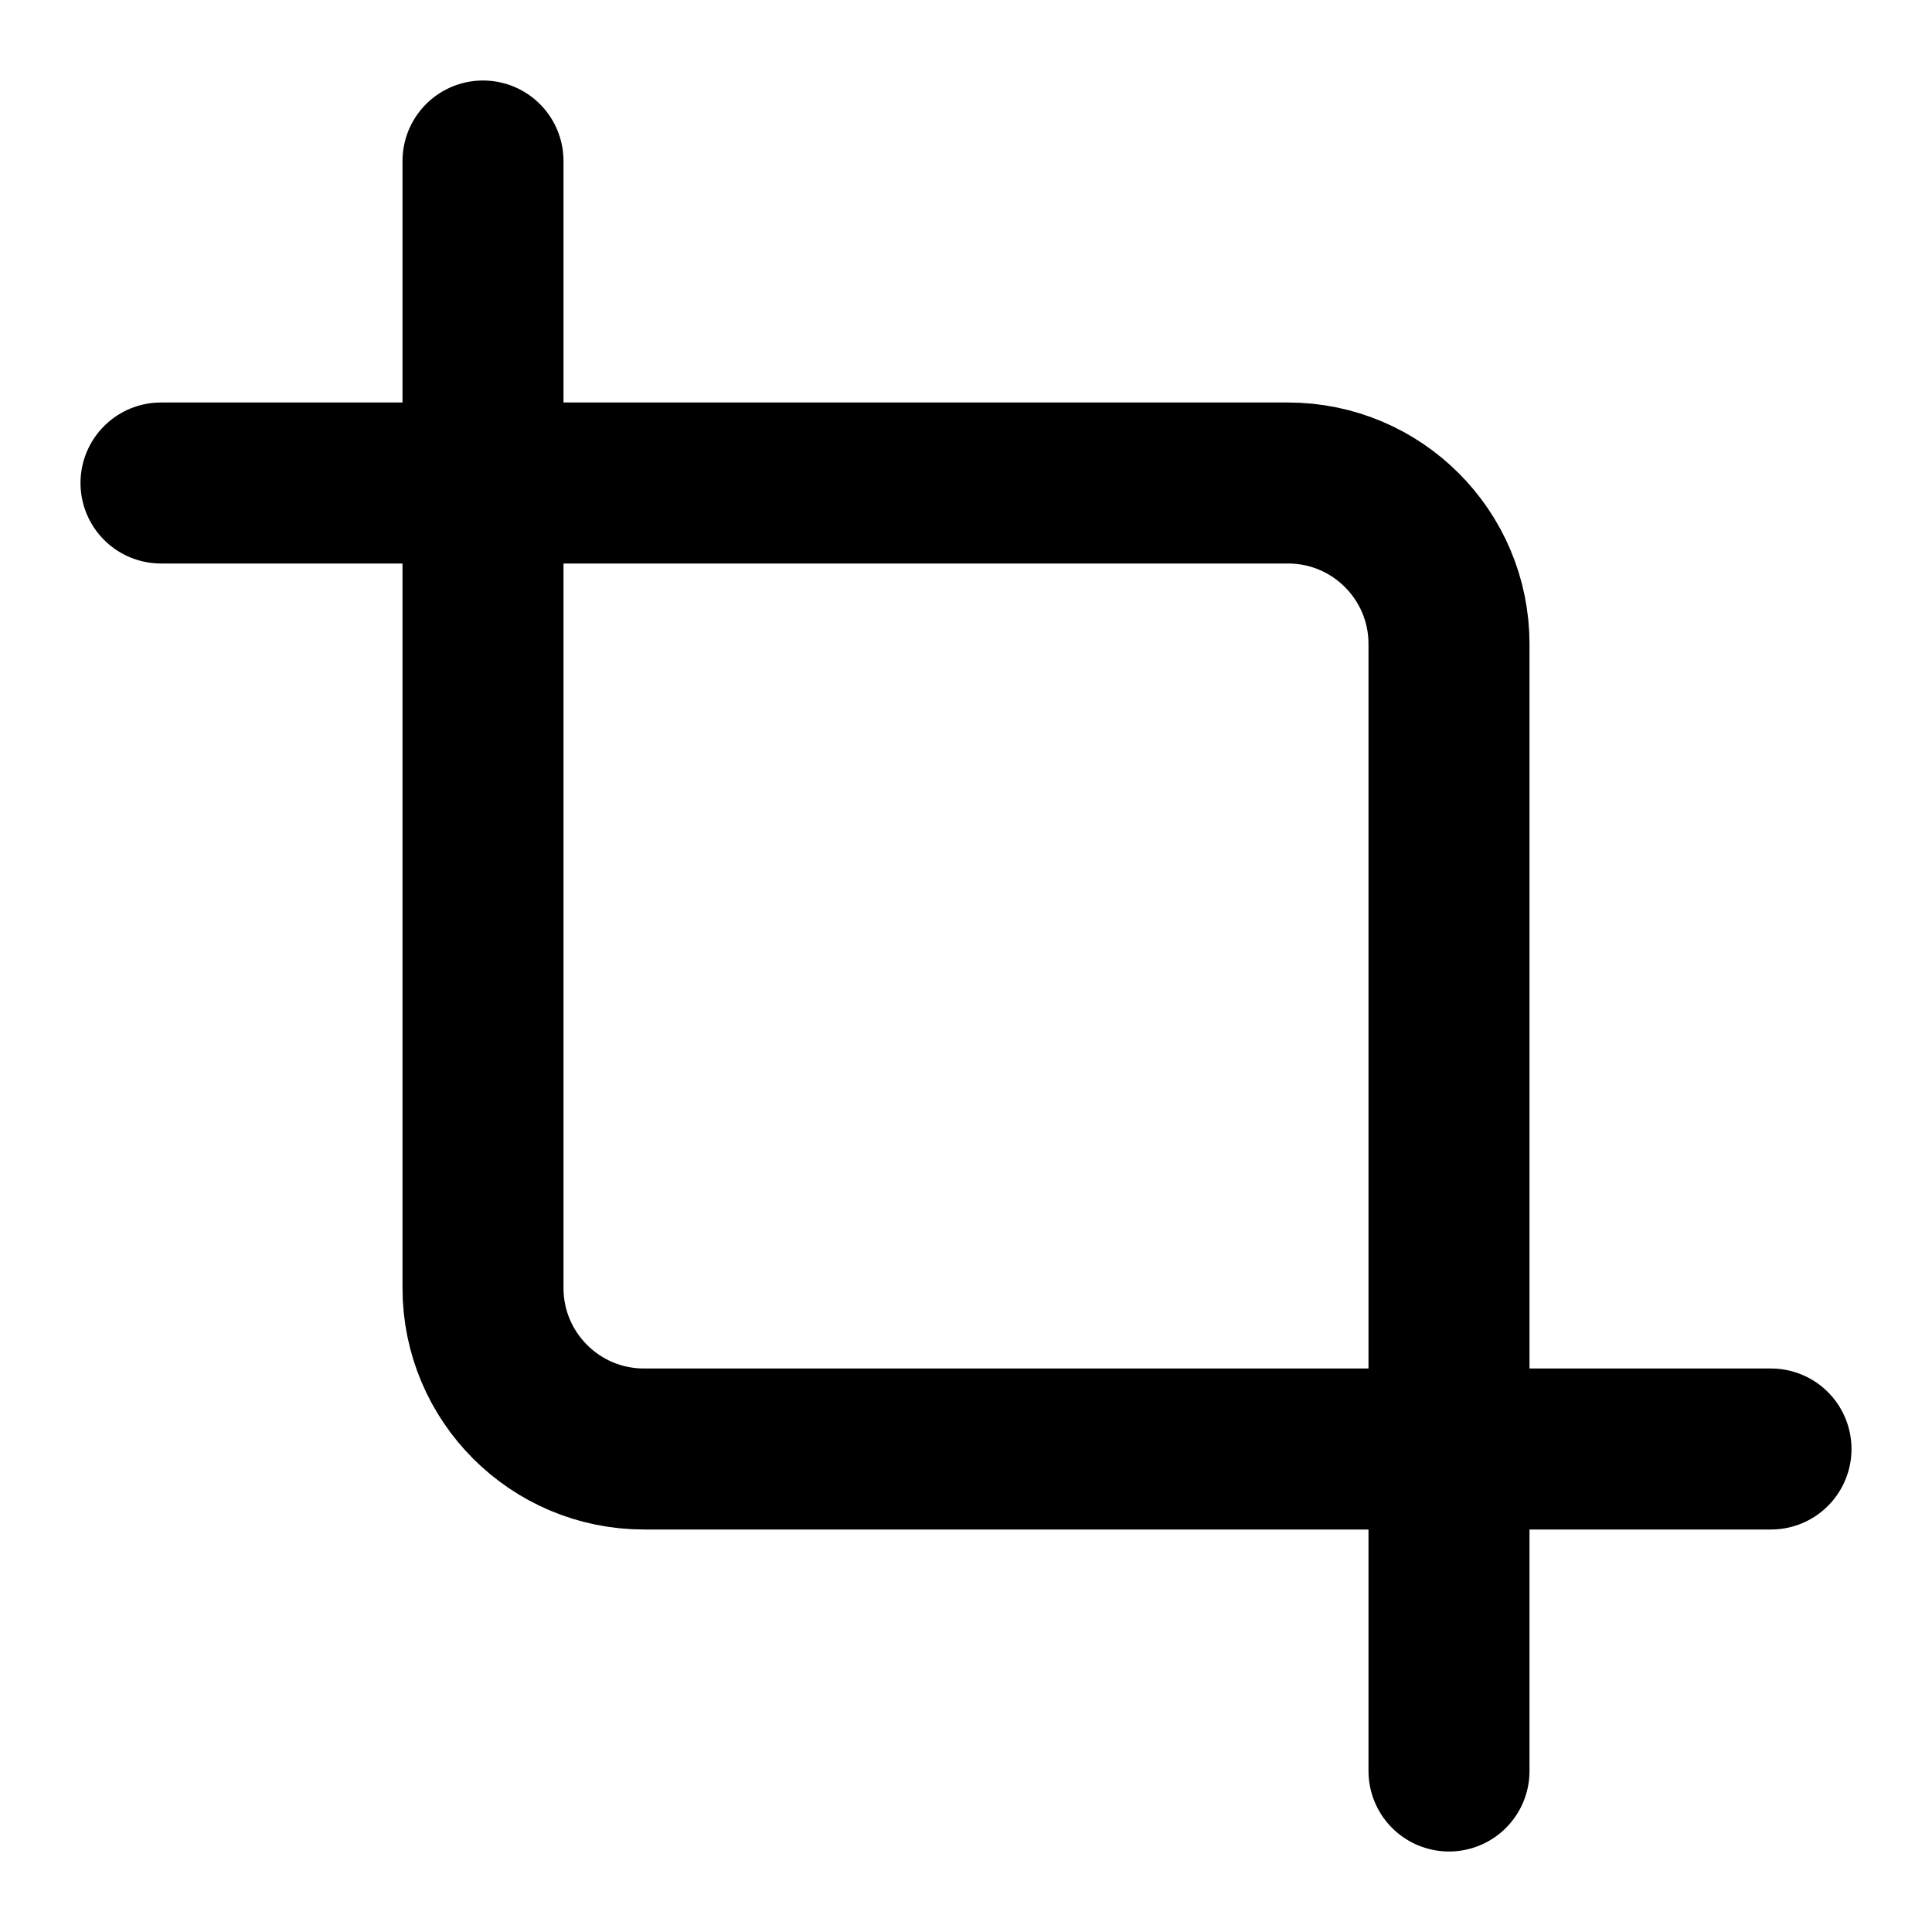
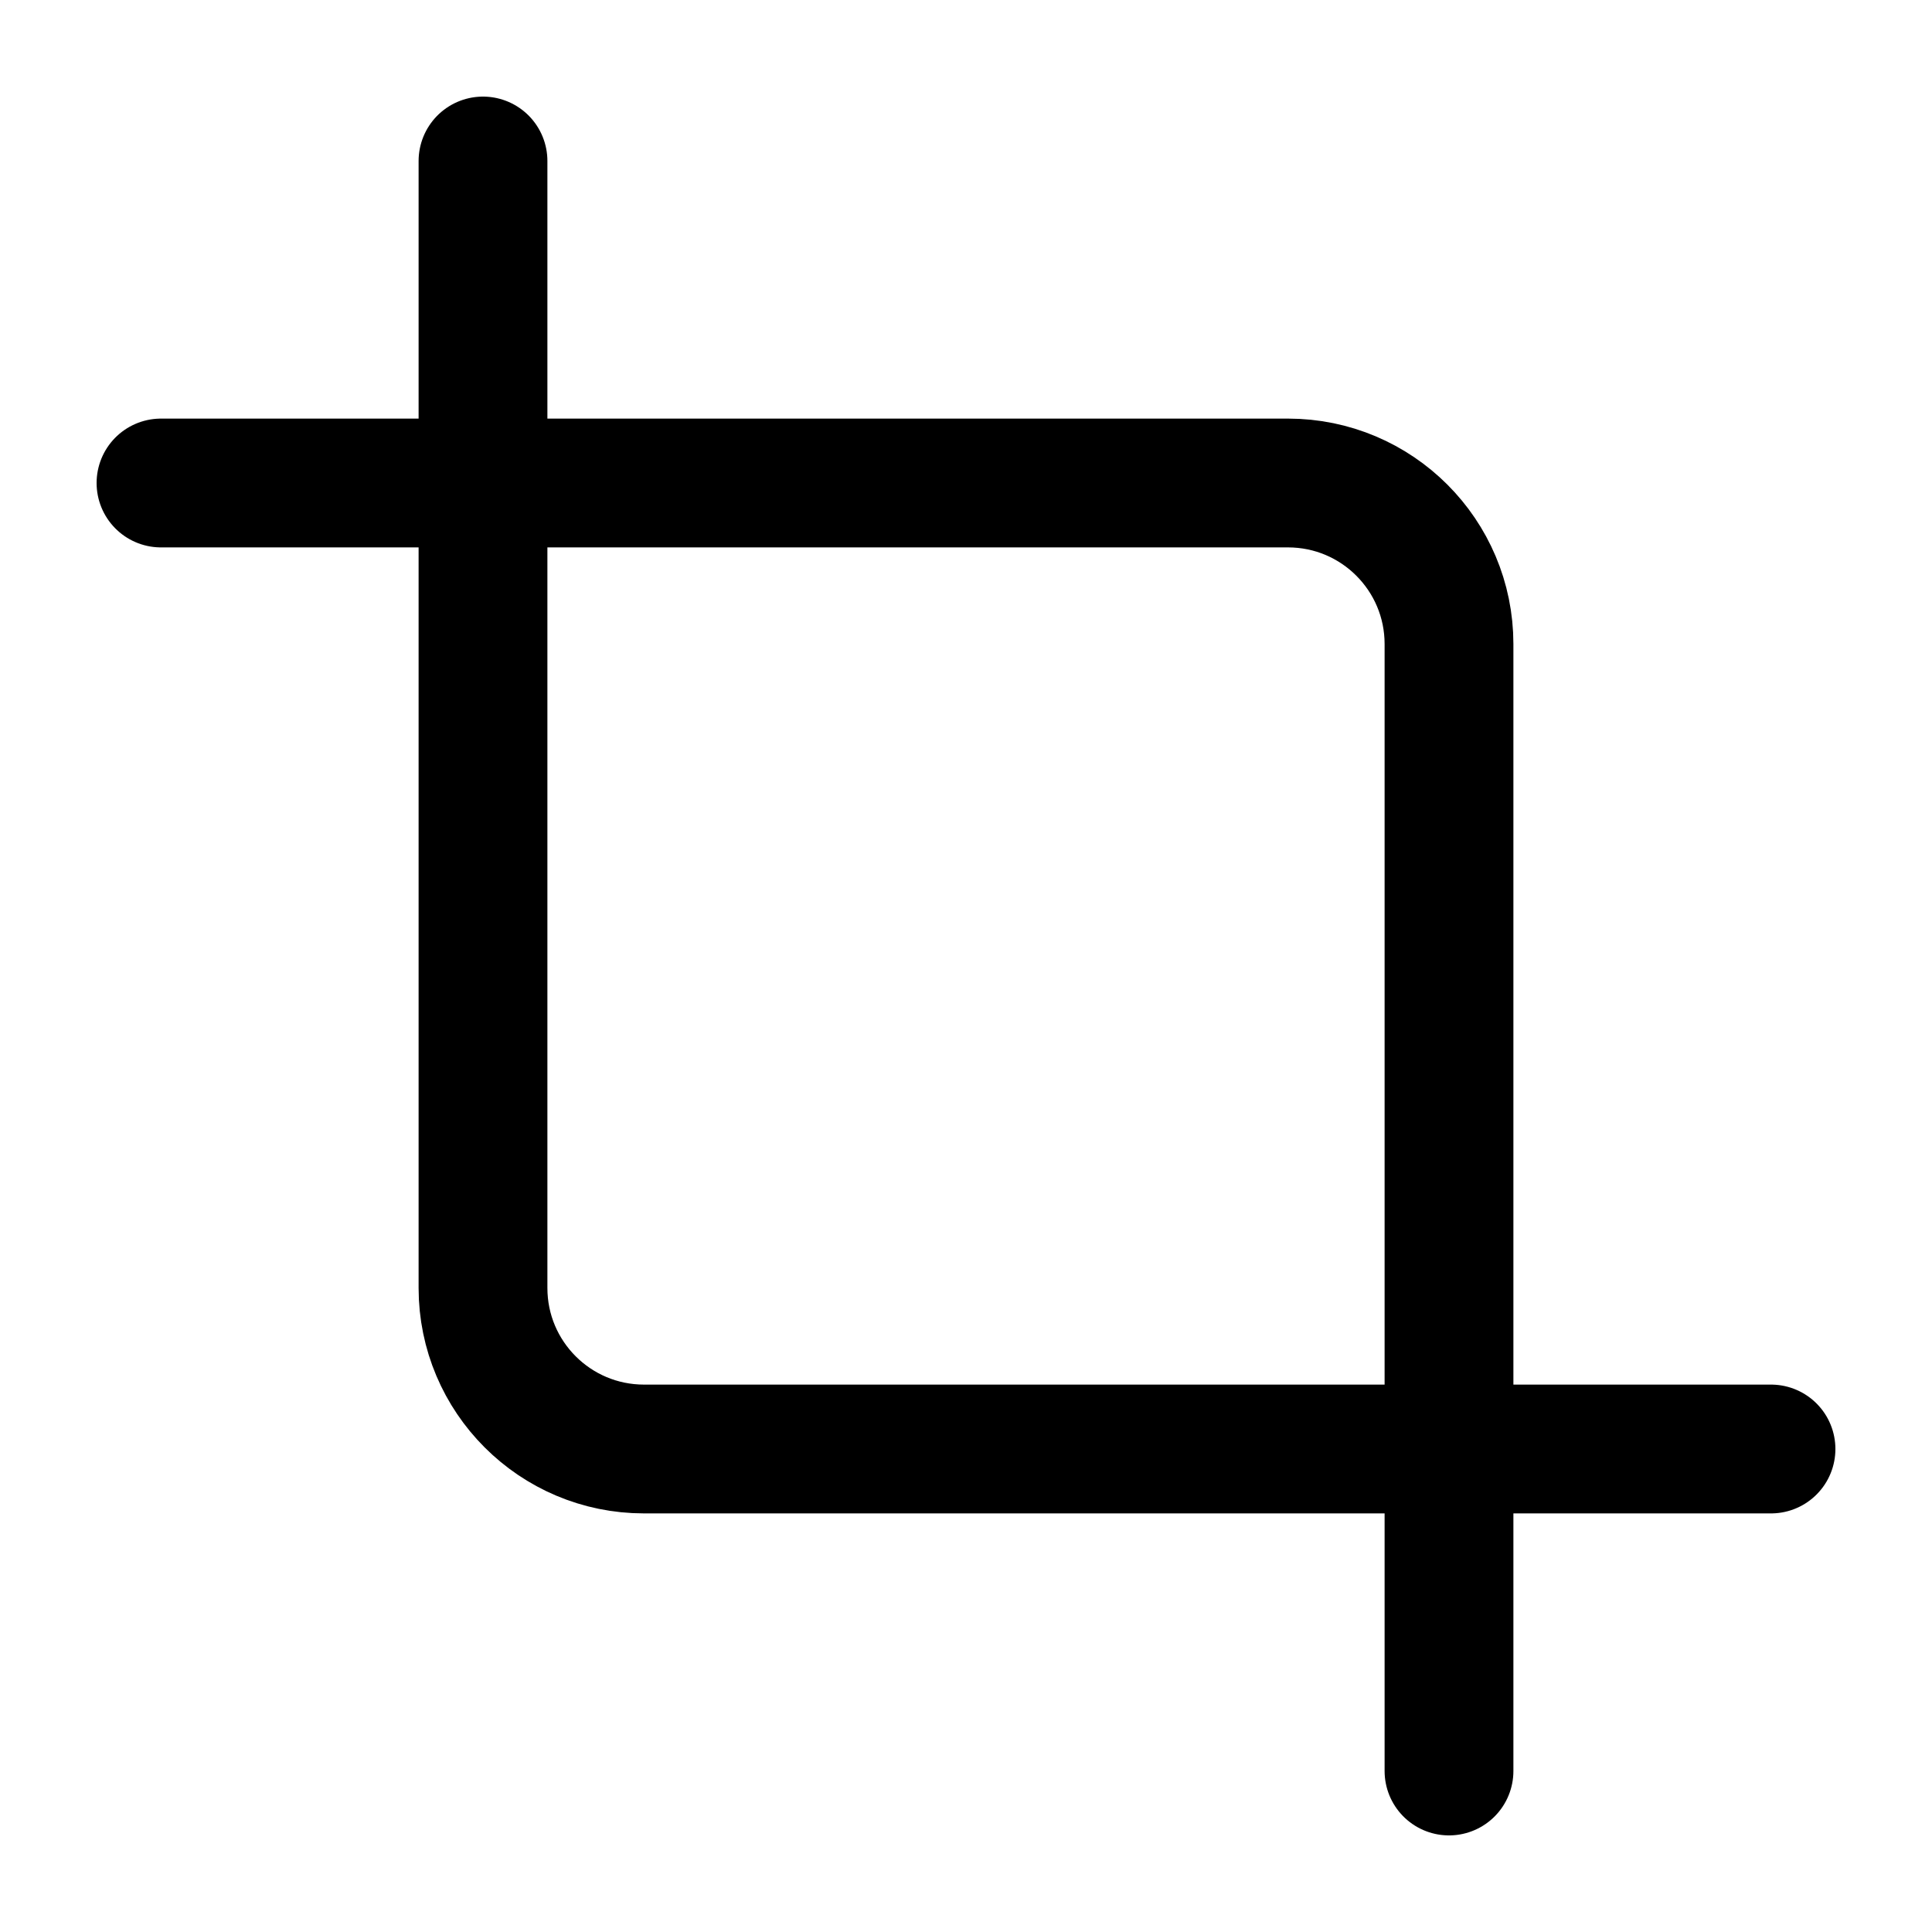
- <svg xmlns="http://www.w3.org/2000/svg" width="24" height="24" viewBox="0 0 24 24" fill="none" stroke="#000" stroke-width="2" stroke-linecap="round" stroke-linejoin="round">
-   <path d="M6 2v14a2 2 0 0 0 2 2h14M18 22V8a2 2 0 0 0-2-2H2" />
+ <svg xmlns="http://www.w3.org/2000/svg" width="24" height="24" viewBox="0 0 24 24" fill="none" stroke="currentColor" stroke-width="1.6" stroke-linecap="round" stroke-linejoin="round">
+   <path d="M6 2v14a2 2 0 0 0 2 2h14" />
+   <path d="M18 22V8a2 2 0 0 0-2-2H2" />
</svg>
